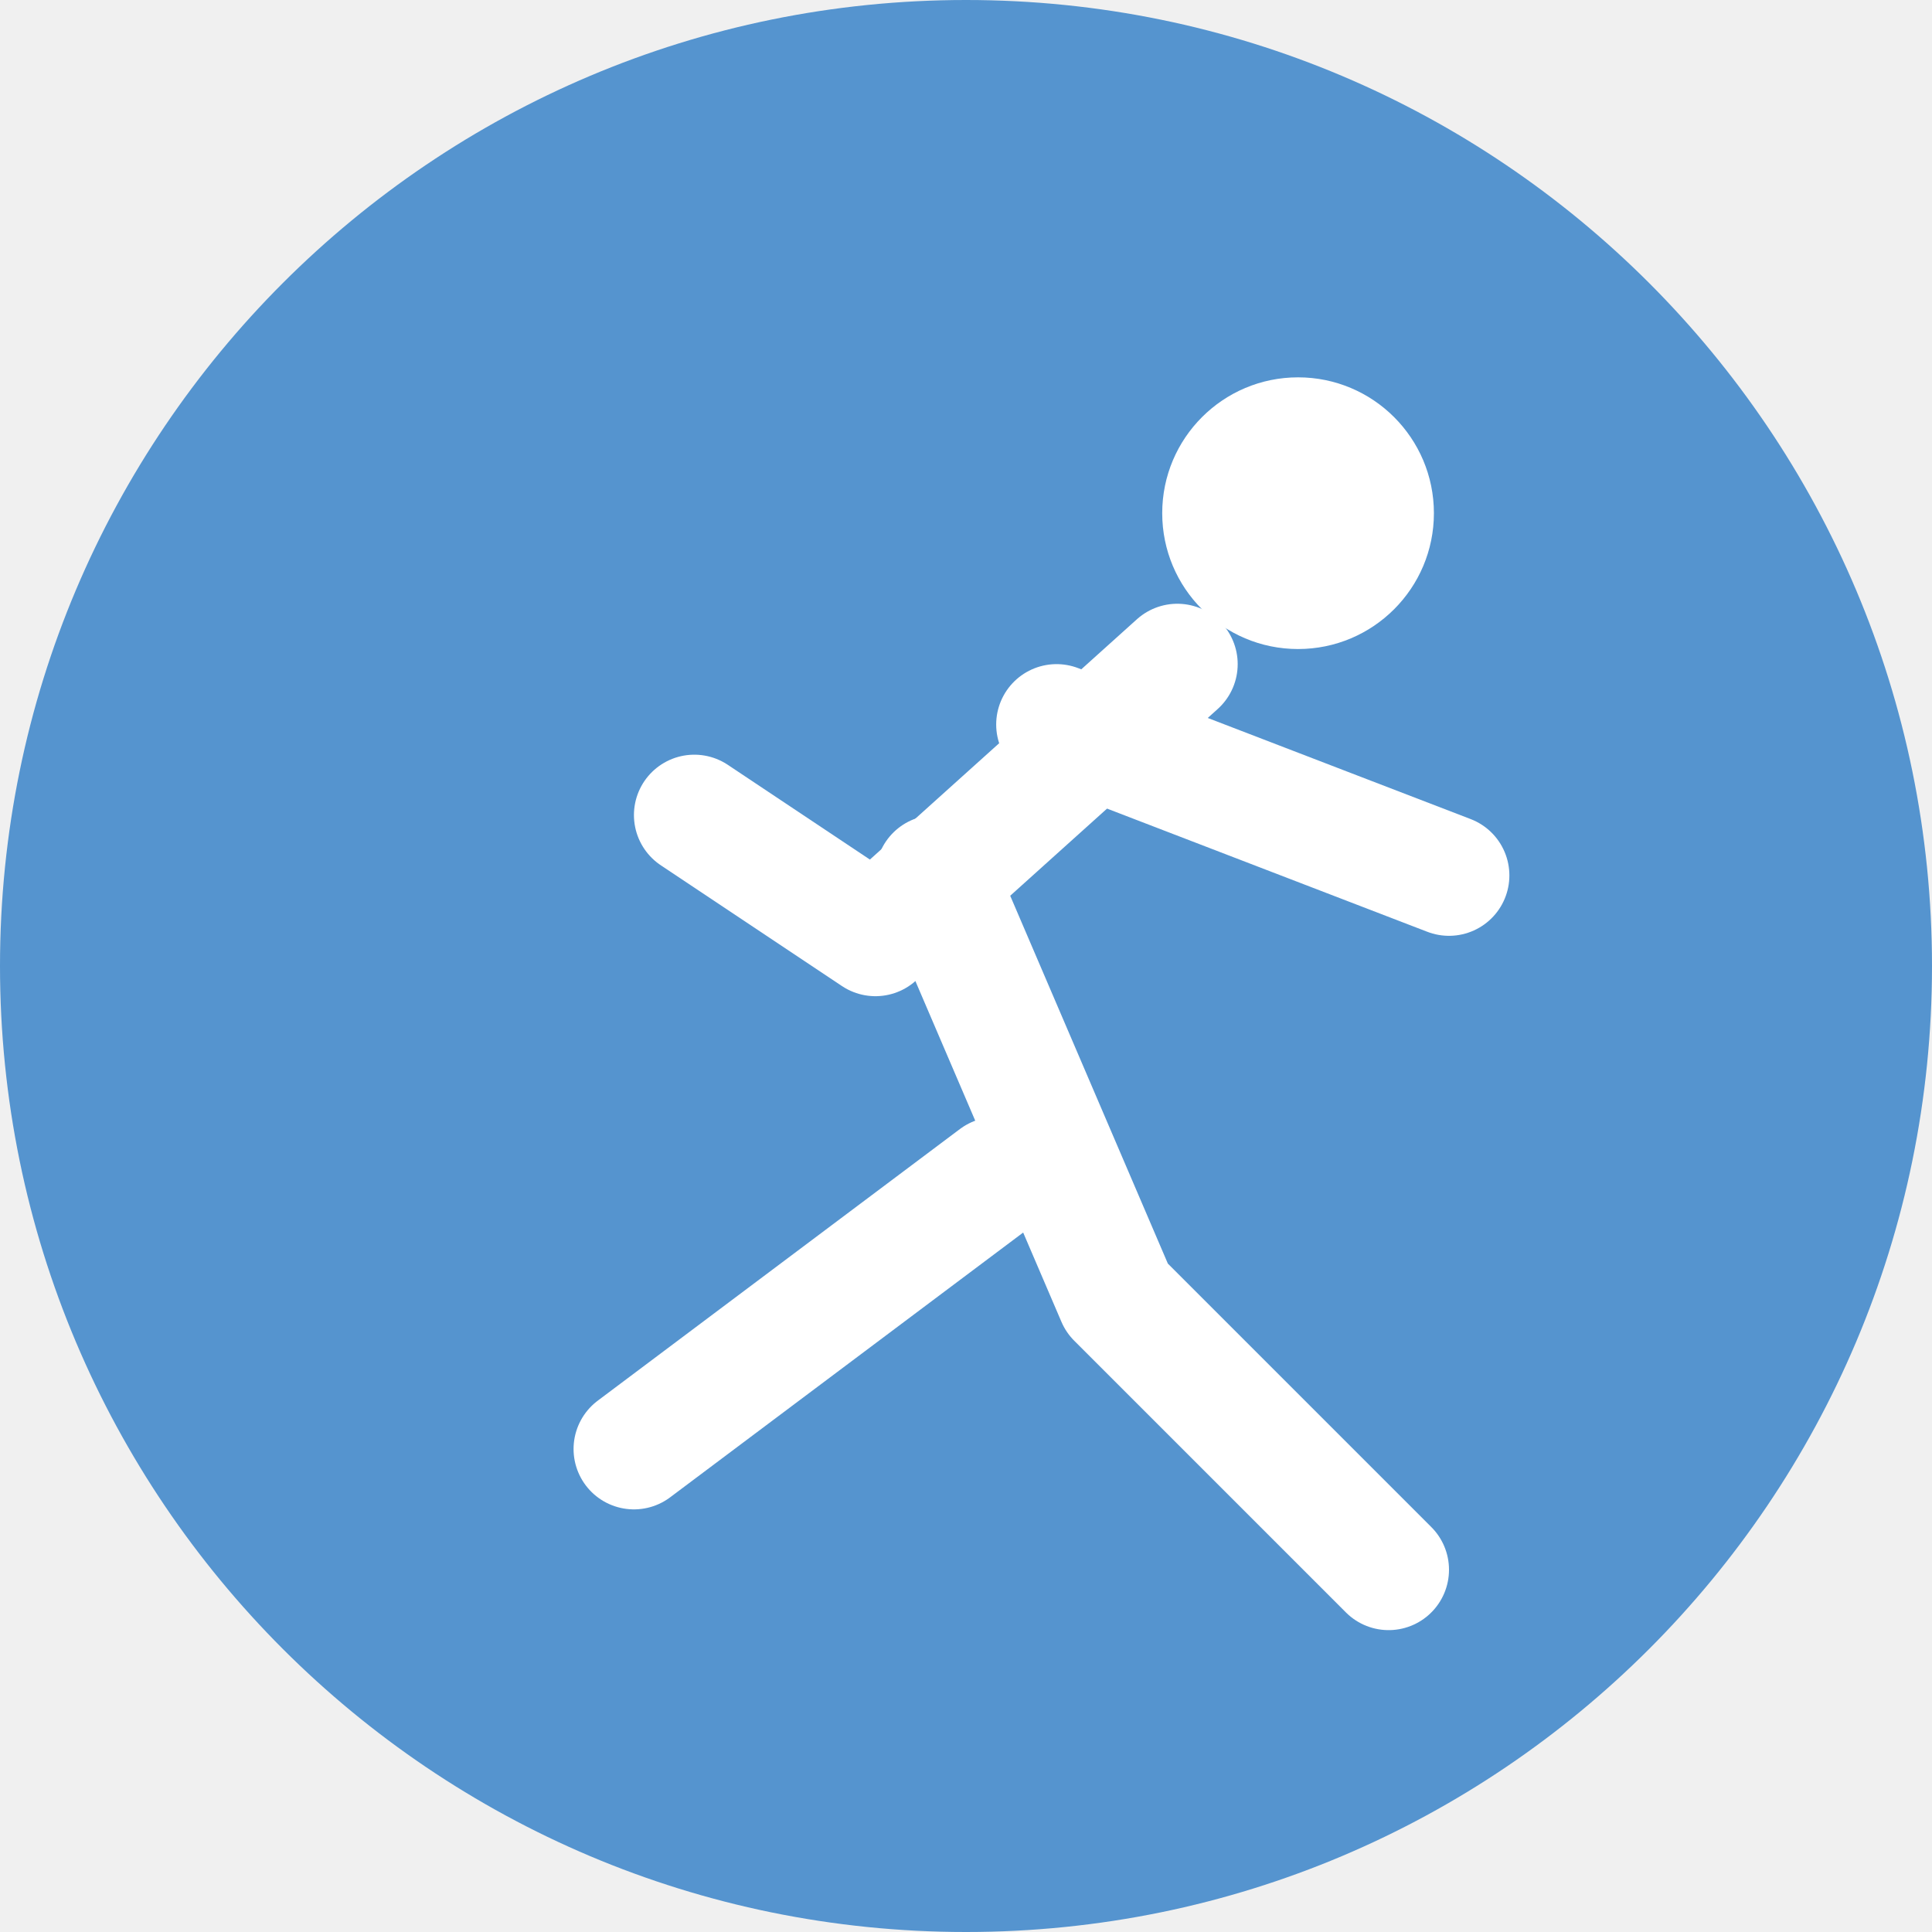
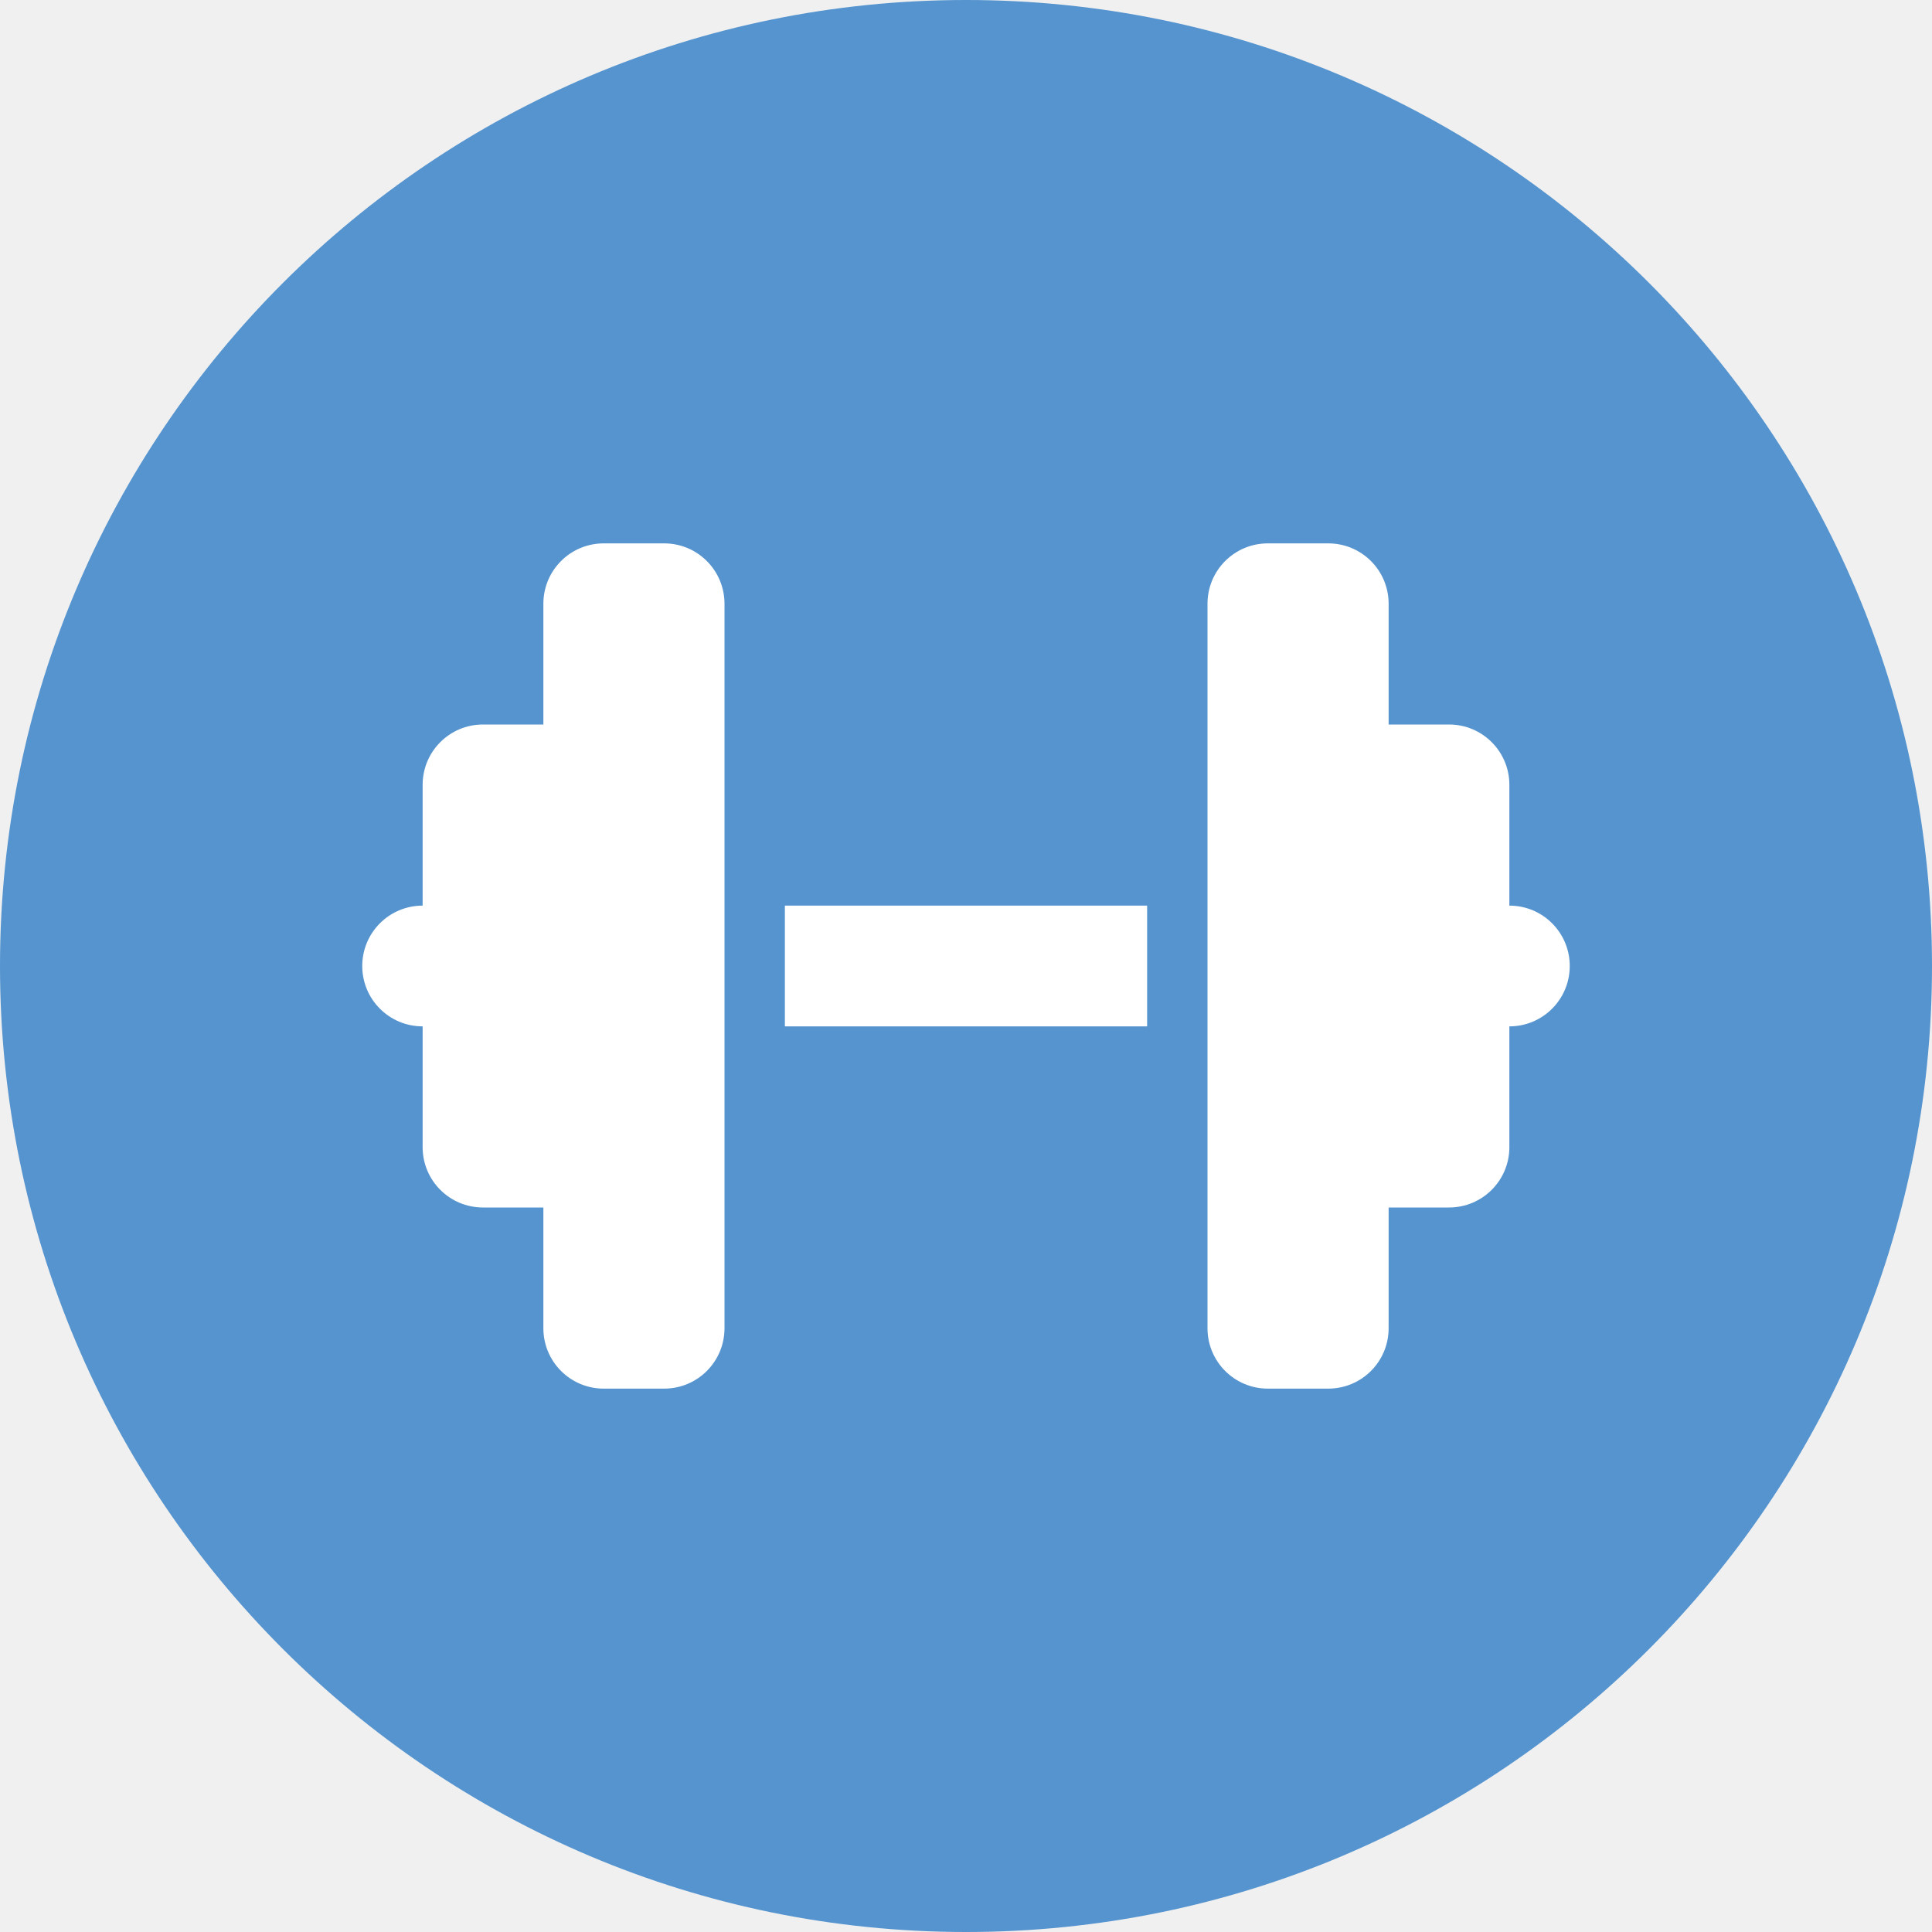
- <svg xmlns="http://www.w3.org/2000/svg" viewBox="0 0 128 128" role="img" aria-label="Runner avatar">
+ <svg xmlns="http://www.w3.org/2000/svg" viewBox="0 0 128 128" role="img" aria-label="Exercise avatar">
  <circle cx="64" cy="64" r="64" fill="#5594CF" />
-   <g fill="#fff" stroke="#fff" stroke-linejoin="round" stroke-linecap="round">
-     <circle cx="86" cy="34" r="9" stroke="none" />
-     <path d="M78 44 L58 62 L46 54" fill="none" stroke-width="8" />
-     <path d="M62 58 L74 86 L92 104" fill="none" stroke-width="8" />
-     <path d="M66 78 L42 96" fill="none" stroke-width="8" />
-     <path d="M70 48 L96 58" fill="none" stroke-width="8" />
-   </g>
+   <path fill="#fff" transform="translate(24 32) scale(.125)" d="M96 64c0-17.7 14.3-32 32-32h32c17.7 0 32 14.3 32 32V224v64V448c0 17.7-14.3 32-32 32H128c-17.7 0-32-14.3-32-32V384H64c-17.7 0-32-14.3-32-32V288c-17.7 0-32-14.3-32-32s14.3-32 32-32V160c0-17.7 14.3-32 32-32H96V64zm448 0v64h32c17.7 0 32 14.3 32 32v64c17.7 0 32 14.3 32 32s-14.3 32-32 32v64c0 17.7-14.3 32-32 32H544v64c0 17.7-14.3 32-32 32H480c-17.7 0-32-14.3-32-32V288 224 64c0-17.7 14.3-32 32-32h32c17.7 0 32 14.3 32 32zM416 224v64H224V224H416z" />
</svg>
